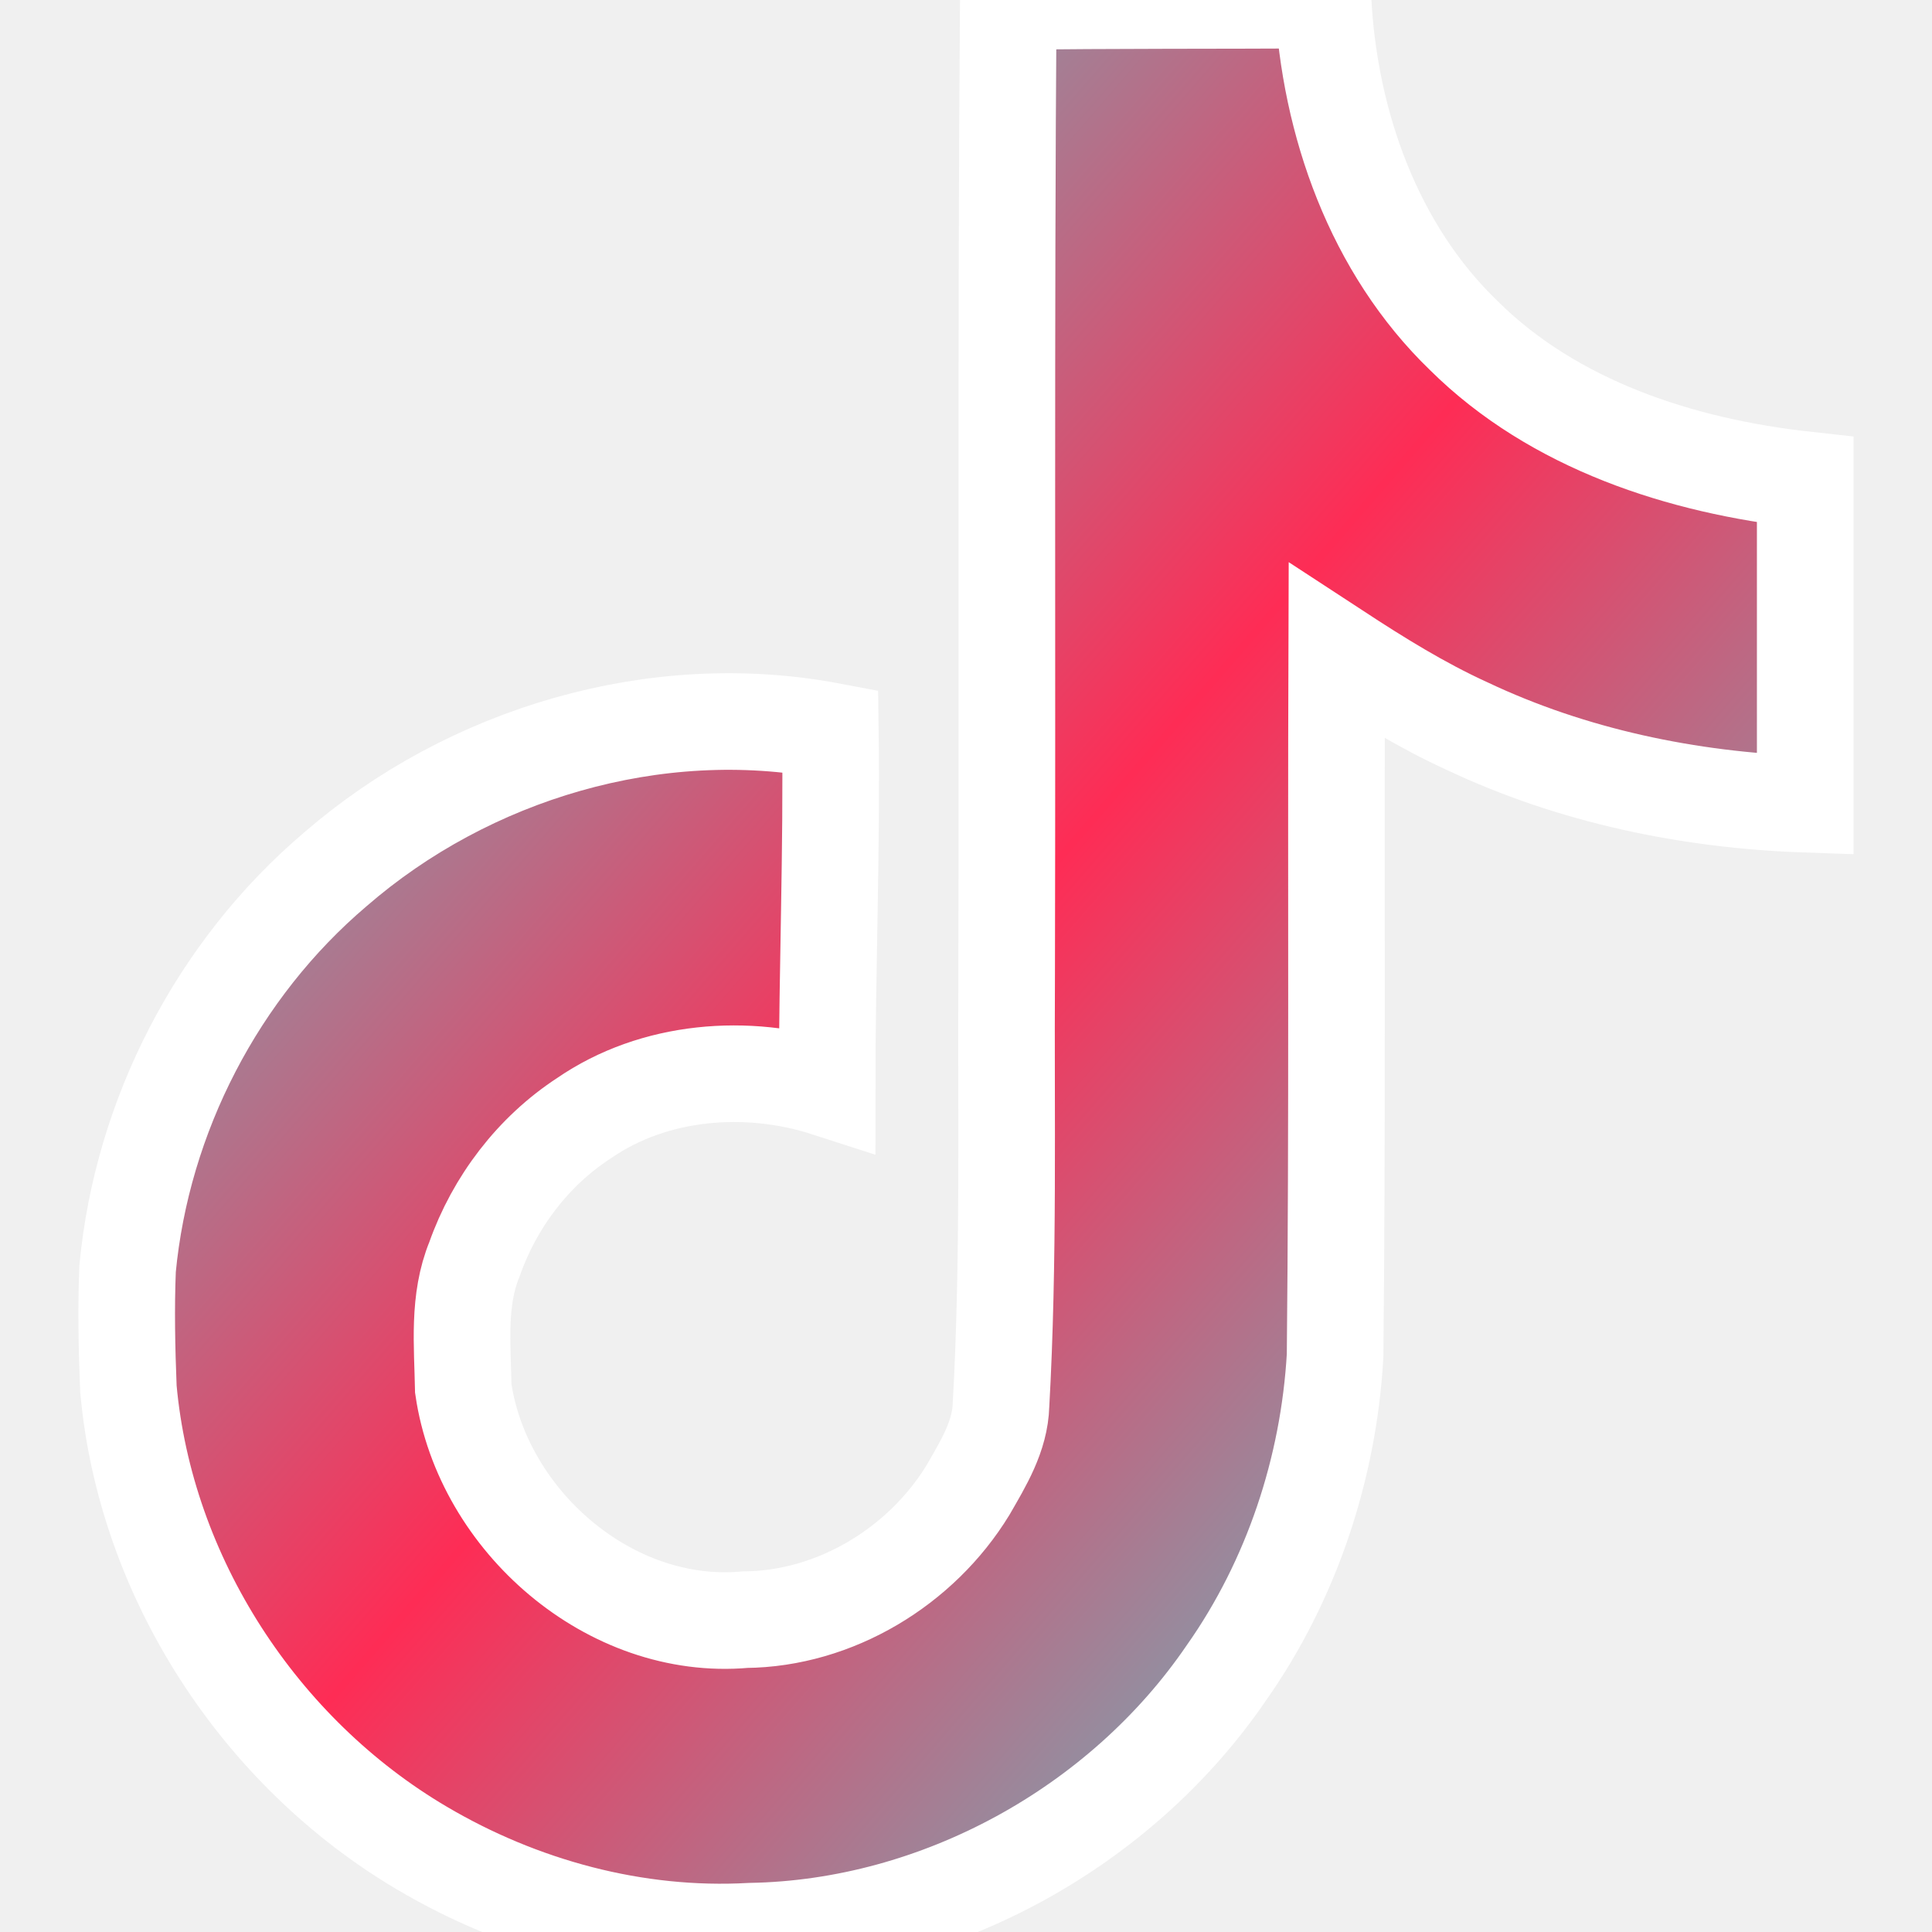
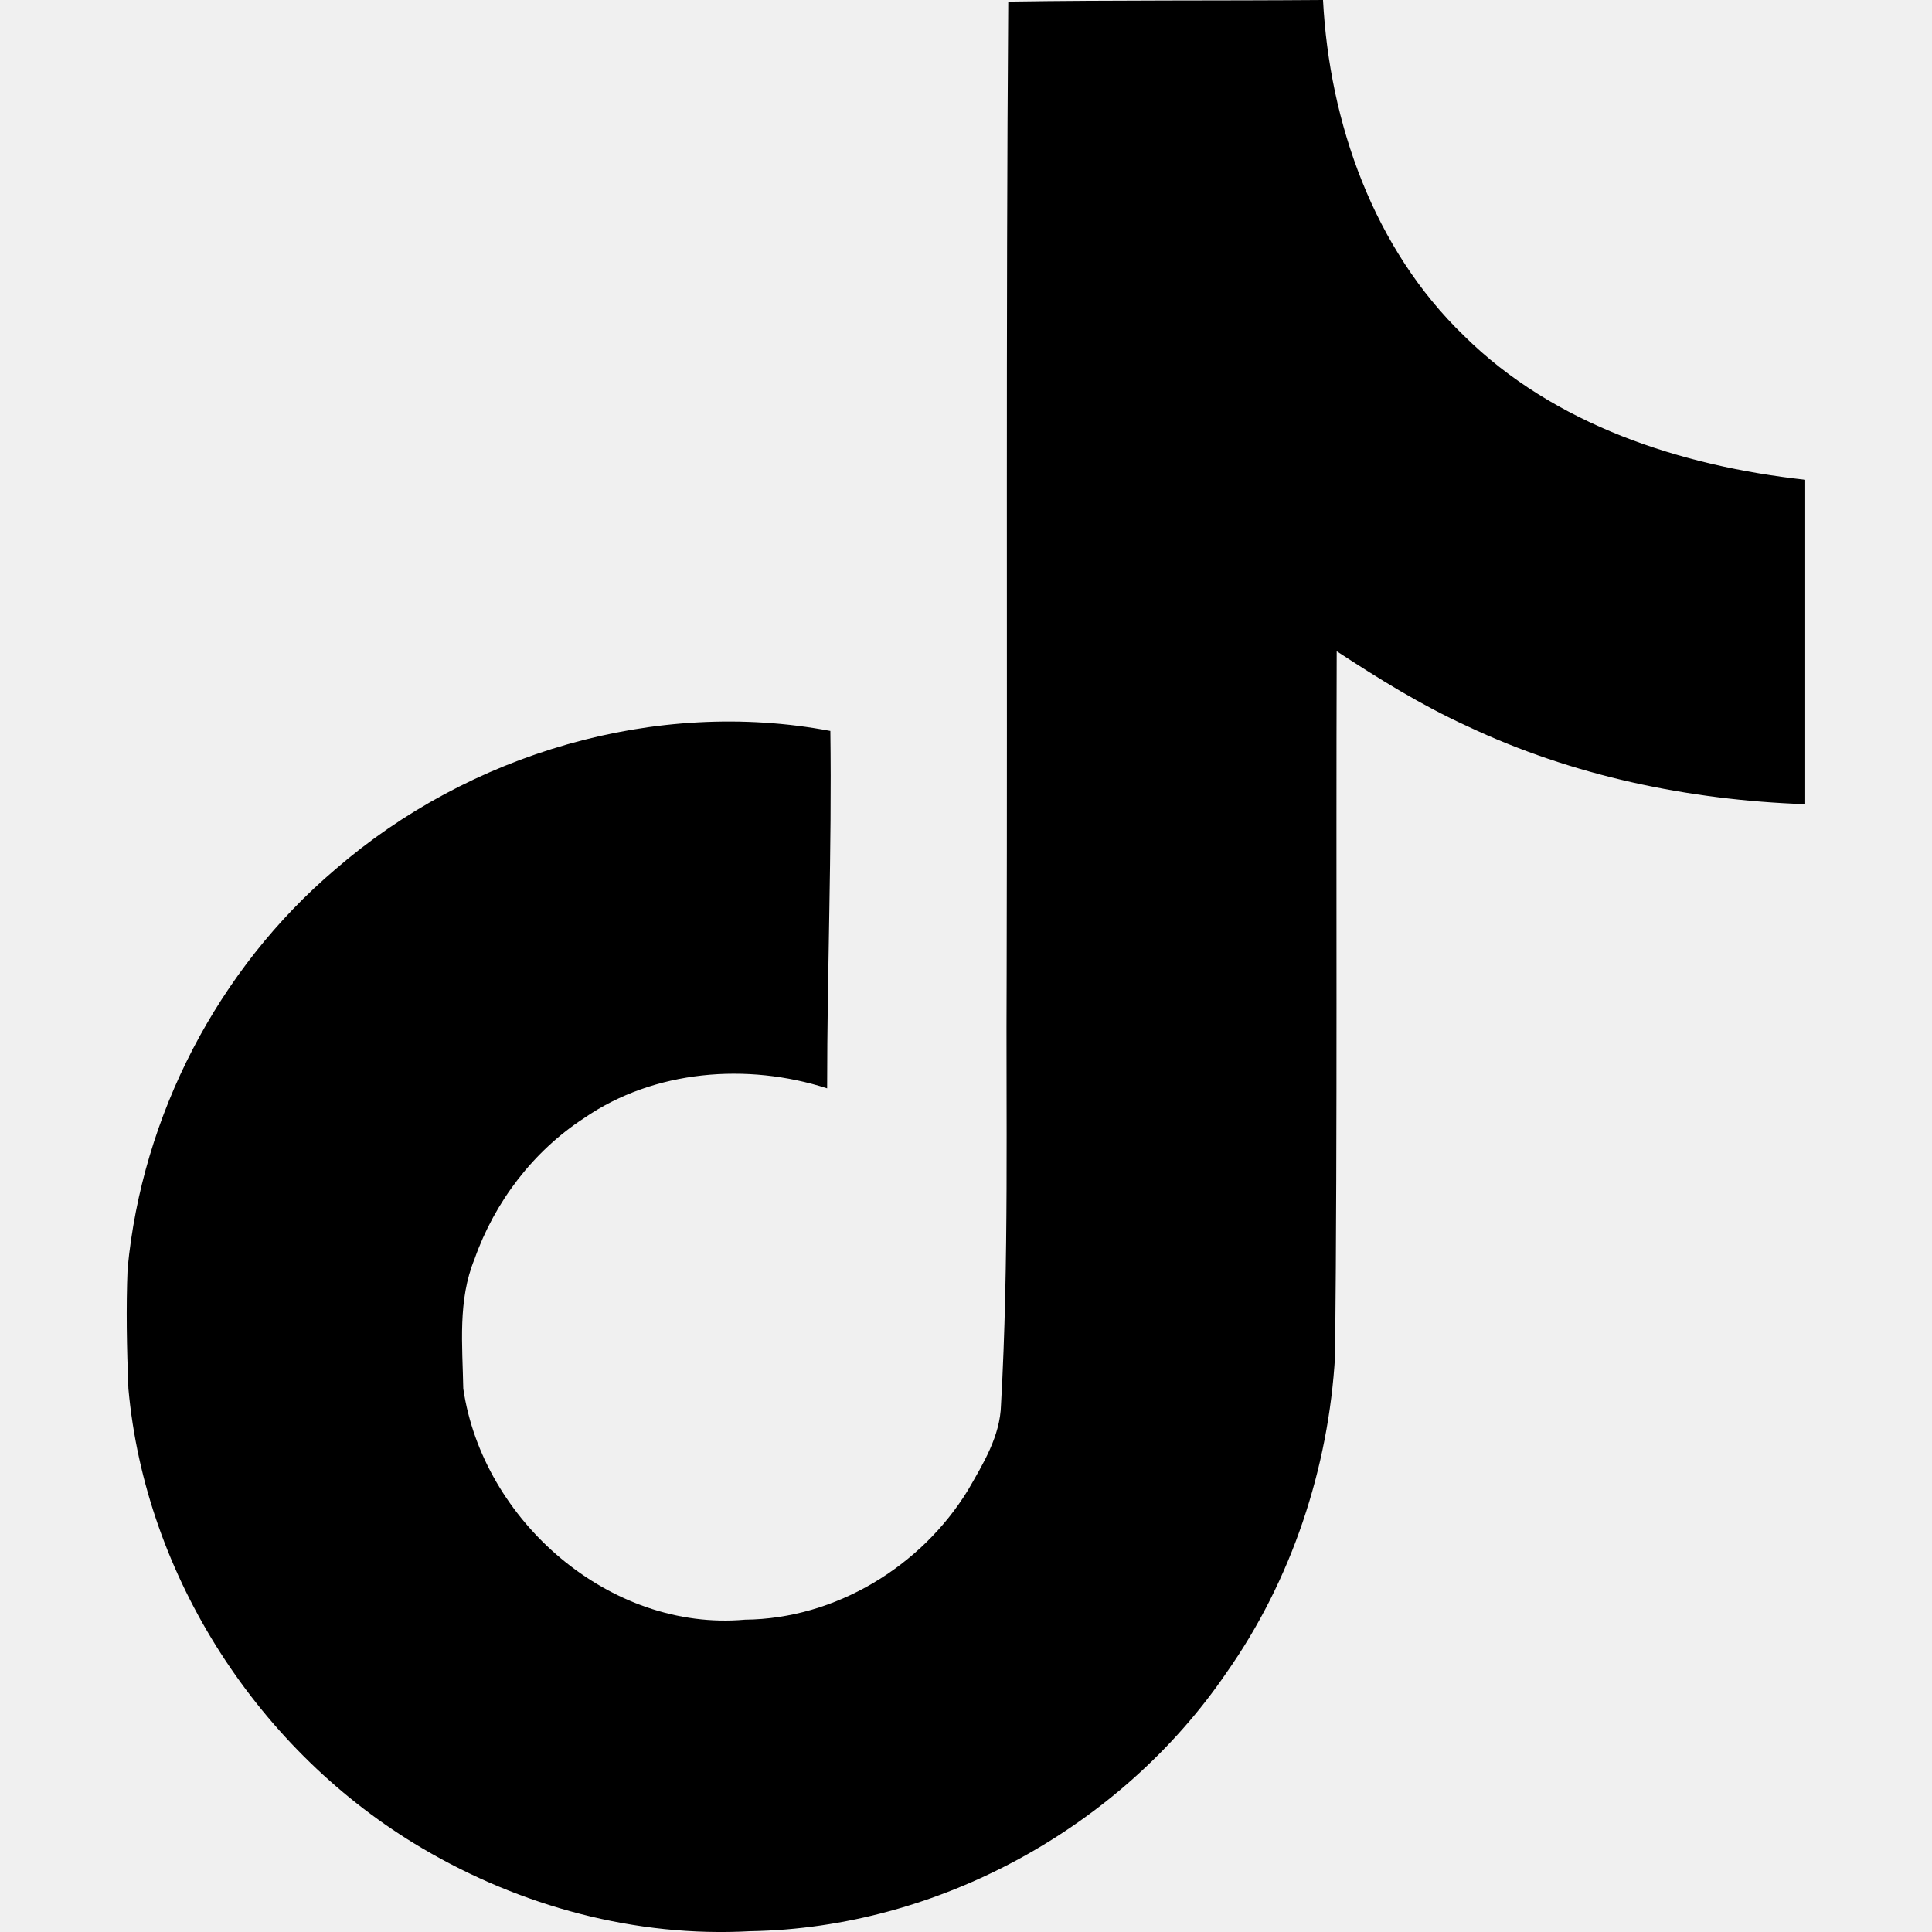
- <svg xmlns="http://www.w3.org/2000/svg" role="img" viewBox="0 0 24 24">
-   <defs>
-     <linearGradient id="tiktokGrad" x1="0%" y1="0%" x2="100%" y2="100%">
-       <stop offset="0%" stop-color="#25F4EE" />
-       <stop offset="50%" stop-color="#FE2C55" />
-       <stop offset="100%" stop-color="#25F4EE" />
-     </linearGradient>
-   </defs>
-   <path fill="url(#tiktokGrad)" stroke="#ffffff" stroke-width="1.2" d="M12.525.02c1.31-.02 2.61-.01 3.91-.02.08 1.53.63 3.09 1.75 4.17 1.12 1.11 2.7 1.62 4.24 1.79v4.03c-1.44-.05-2.89-.35-4.2-.97-.57-.26-1.1-.59-1.62-.93-.01 2.92.01 5.84-.02 8.75-.08 1.4-.54 2.79-1.35 3.94-1.31 1.92-3.58 3.17-5.91 3.21-1.43.08-2.86-.31-4.08-1.03-2.02-1.19-3.44-3.37-3.65-5.71-.02-.5-.03-1-.01-1.49.18-1.9 1.12-3.72 2.58-4.96 1.66-1.44 3.98-2.13 6.15-1.72.02 1.48-.04 2.96-.04 4.44-.99-.32-2.15-.23-3.02.37-.63.41-1.11 1.04-1.36 1.75-.21.51-.15 1.07-.14 1.61.24 1.64 1.82 3.02 3.5 2.87 1.12-.01 2.19-.66 2.77-1.61.19-.33.4-.67.41-1.06.1-1.79.06-3.57.07-5.36.01-4.03-.01-8.05.02-12.07z" />
+ <svg xmlns="http://www.w3.org/2000/svg" role="img" viewBox="0 0 24 24" fill="#000000">
+   <path fill="#000000" d="M12.525.02c1.31-.02 2.61-.01 3.91-.02.08 1.53.63 3.09 1.75 4.17 1.12 1.11 2.7 1.62 4.24 1.79v4.03c-1.44-.05-2.89-.35-4.2-.97-.57-.26-1.1-.59-1.62-.93-.01 2.92.01 5.84-.02 8.75-.08 1.4-.54 2.79-1.35 3.94-1.31 1.92-3.58 3.17-5.91 3.21-1.43.08-2.86-.31-4.08-1.03-2.02-1.19-3.44-3.37-3.65-5.71-.02-.5-.03-1-.01-1.49.18-1.9 1.12-3.72 2.58-4.96 1.66-1.44 3.98-2.13 6.15-1.72.02 1.48-.04 2.96-.04 4.44-.99-.32-2.15-.23-3.02.37-.63.41-1.11 1.04-1.36 1.75-.21.51-.15 1.07-.14 1.61.24 1.64 1.82 3.02 3.5 2.87 1.12-.01 2.19-.66 2.77-1.61.19-.33.4-.67.41-1.06.1-1.79.06-3.57.07-5.36.01-4.03-.01-8.05.02-12.07z" />
</svg>
